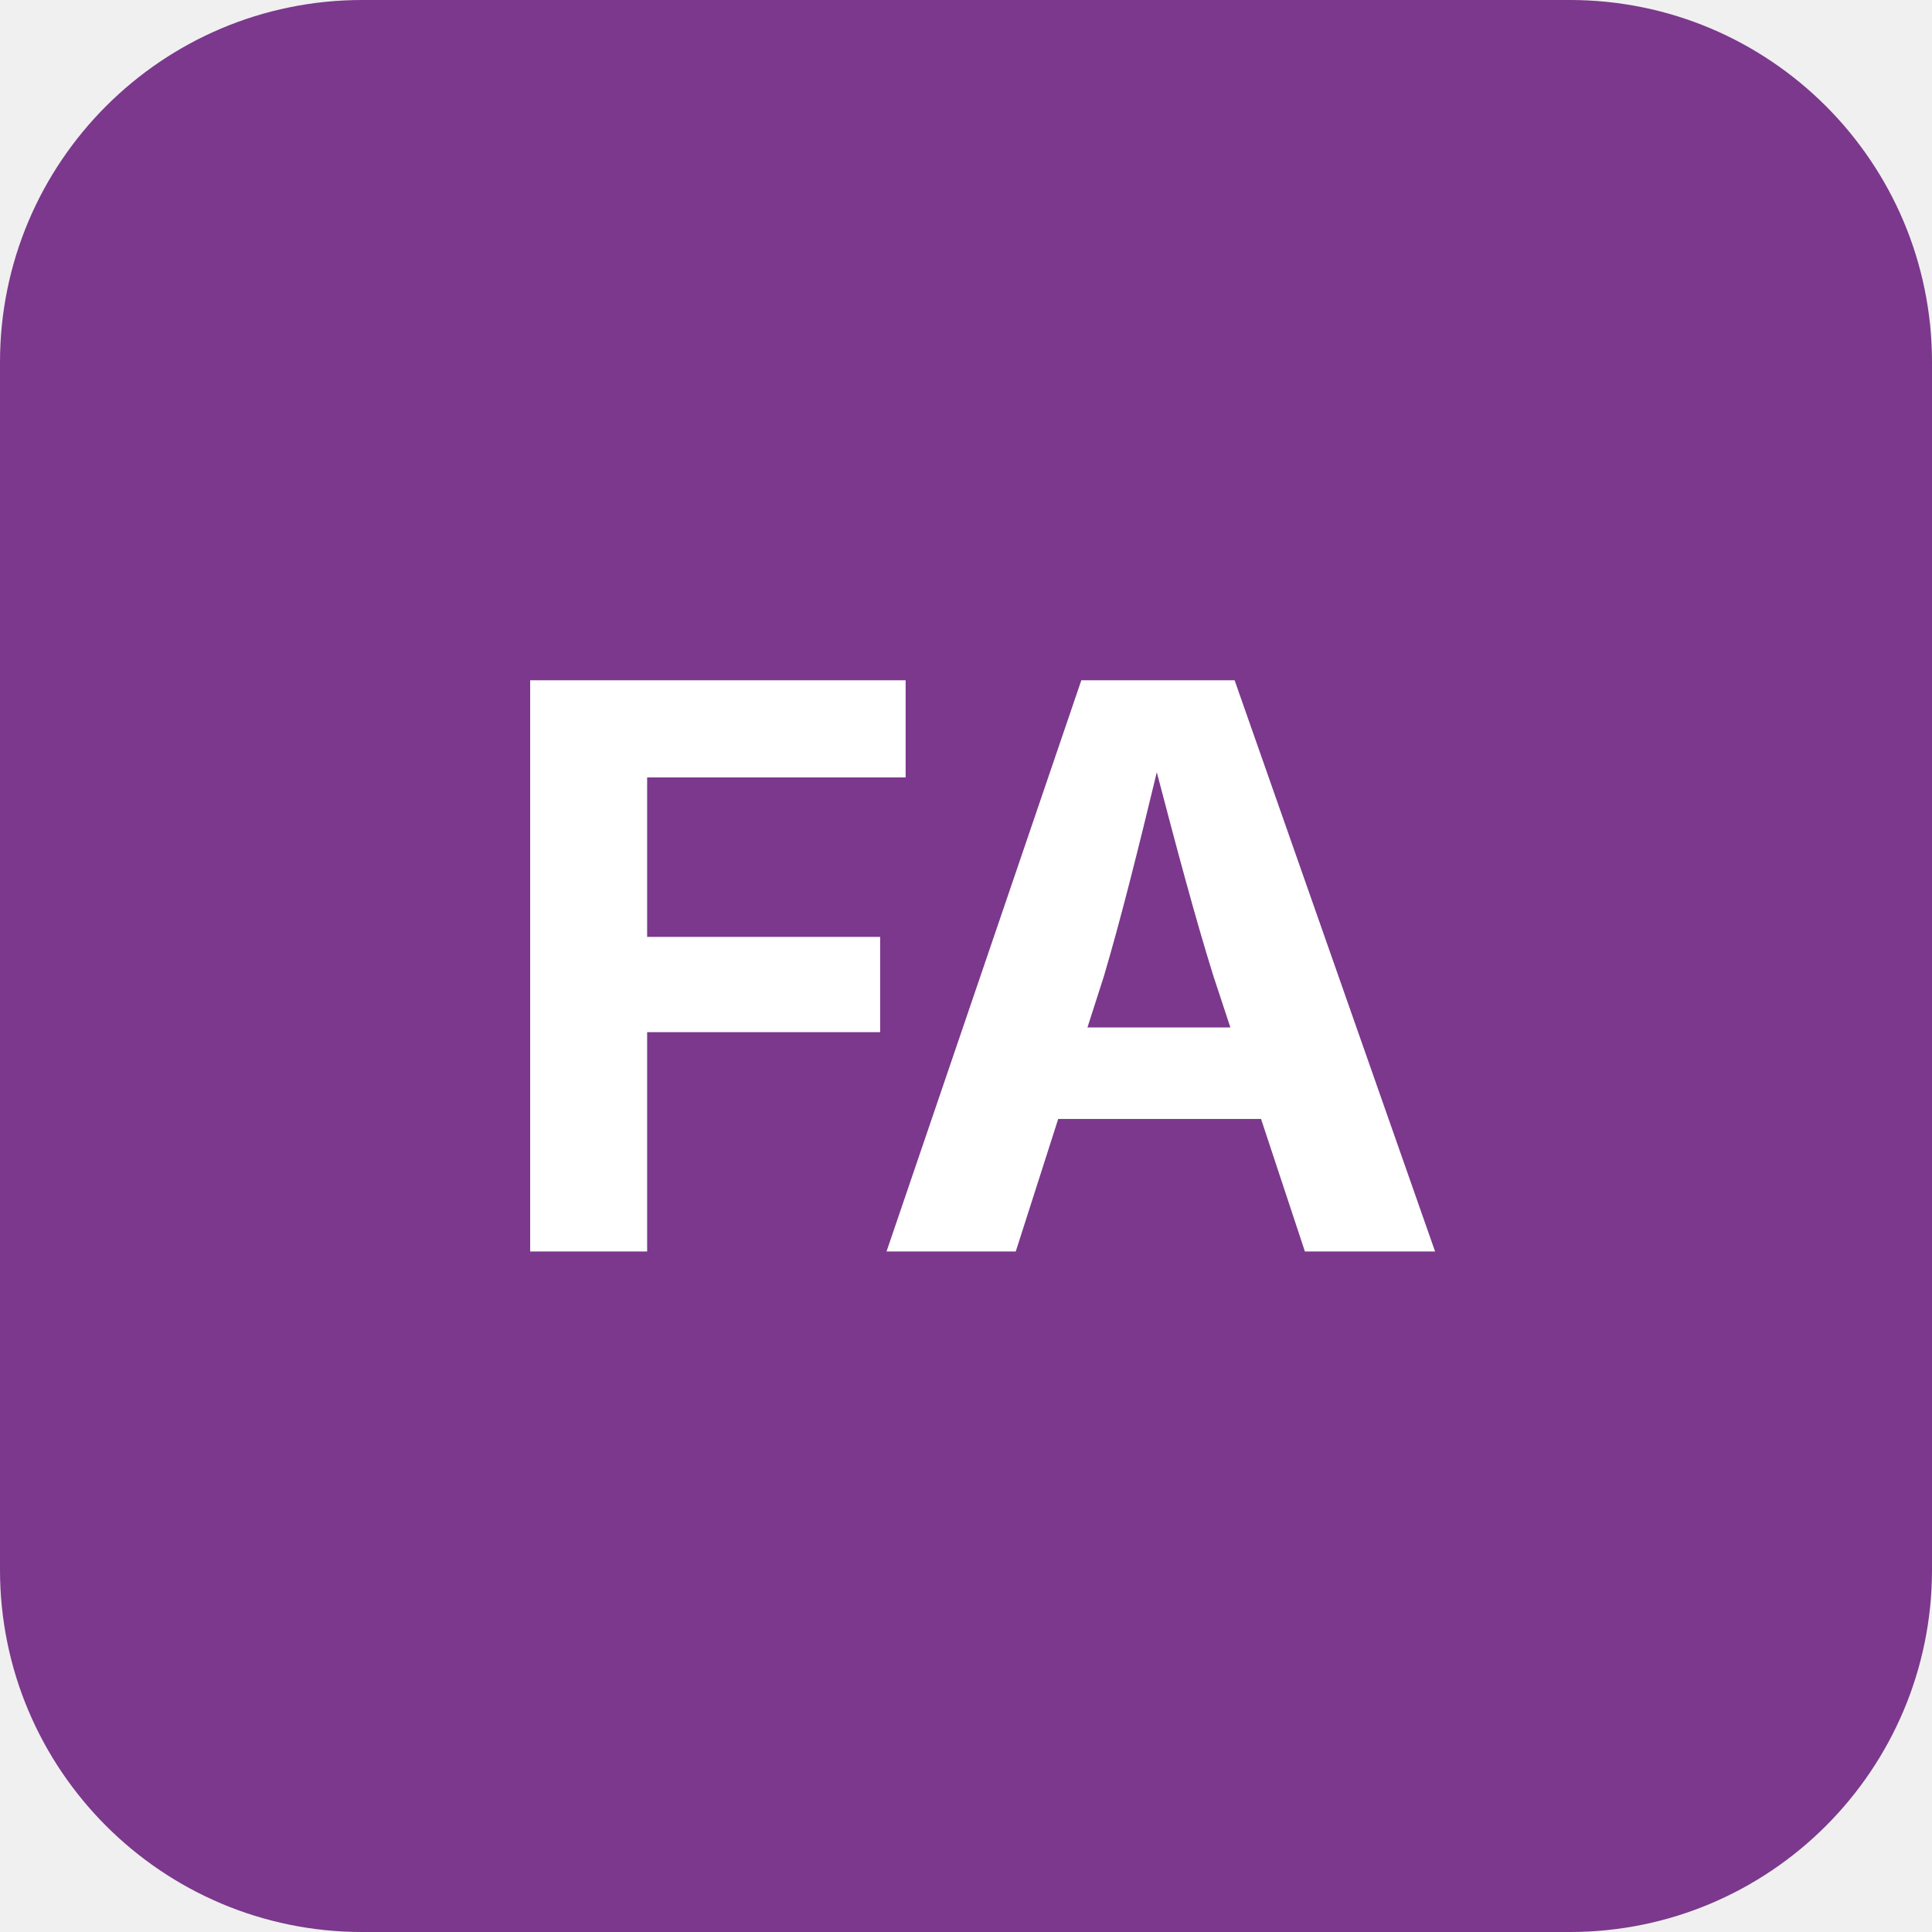
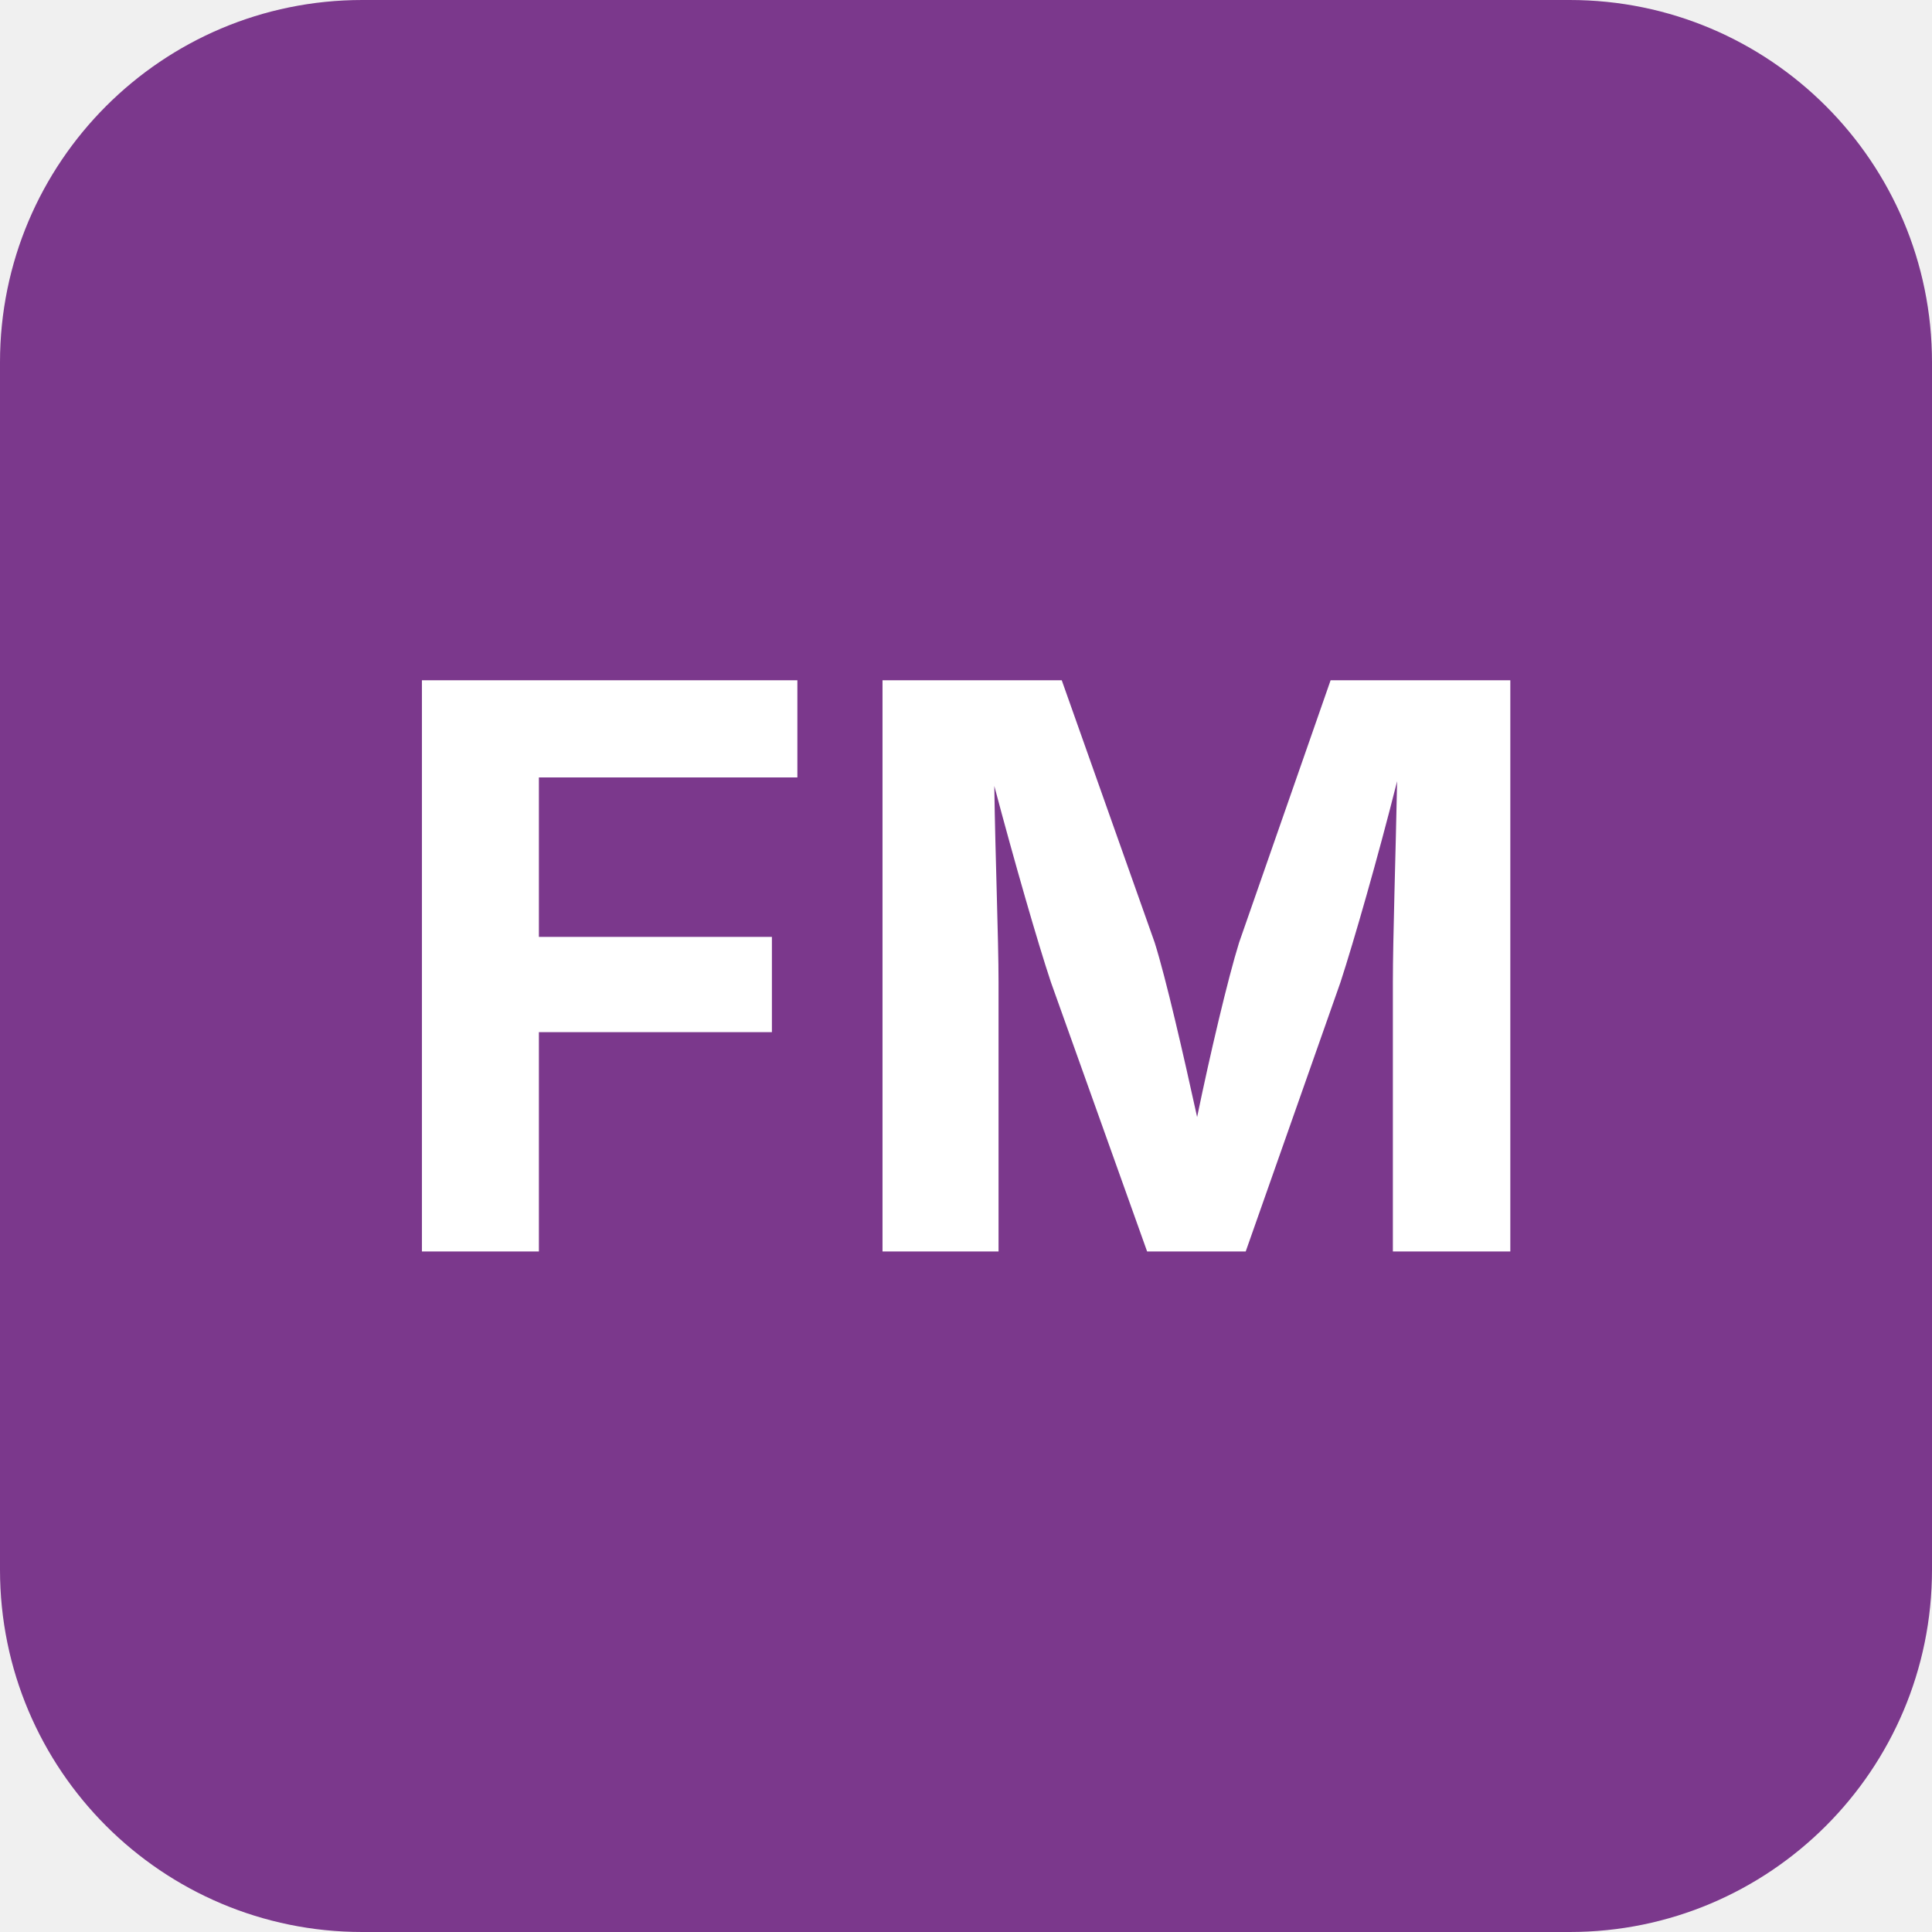
<svg xmlns="http://www.w3.org/2000/svg" viewBox="0 0 64 64" width="64" height="64">
  <rect width="64" height="64" rx="12" fill="#7B388C" />
-   <text x="32" y="32" fill="#FFFFFF" font-family="Inter, Arial, Helvetica, sans-serif" font-size="26" font-weight="700" text-anchor="middle" dominant-baseline="central">FA</text>
+   <text x="32" y="32" fill="#FFFFFF" font-family="Inter, Arial, Helvetica, sans-serif" font-size="26" font-weight="700" text-anchor="middle" dominant-baseline="central">FM</text>
</svg>
